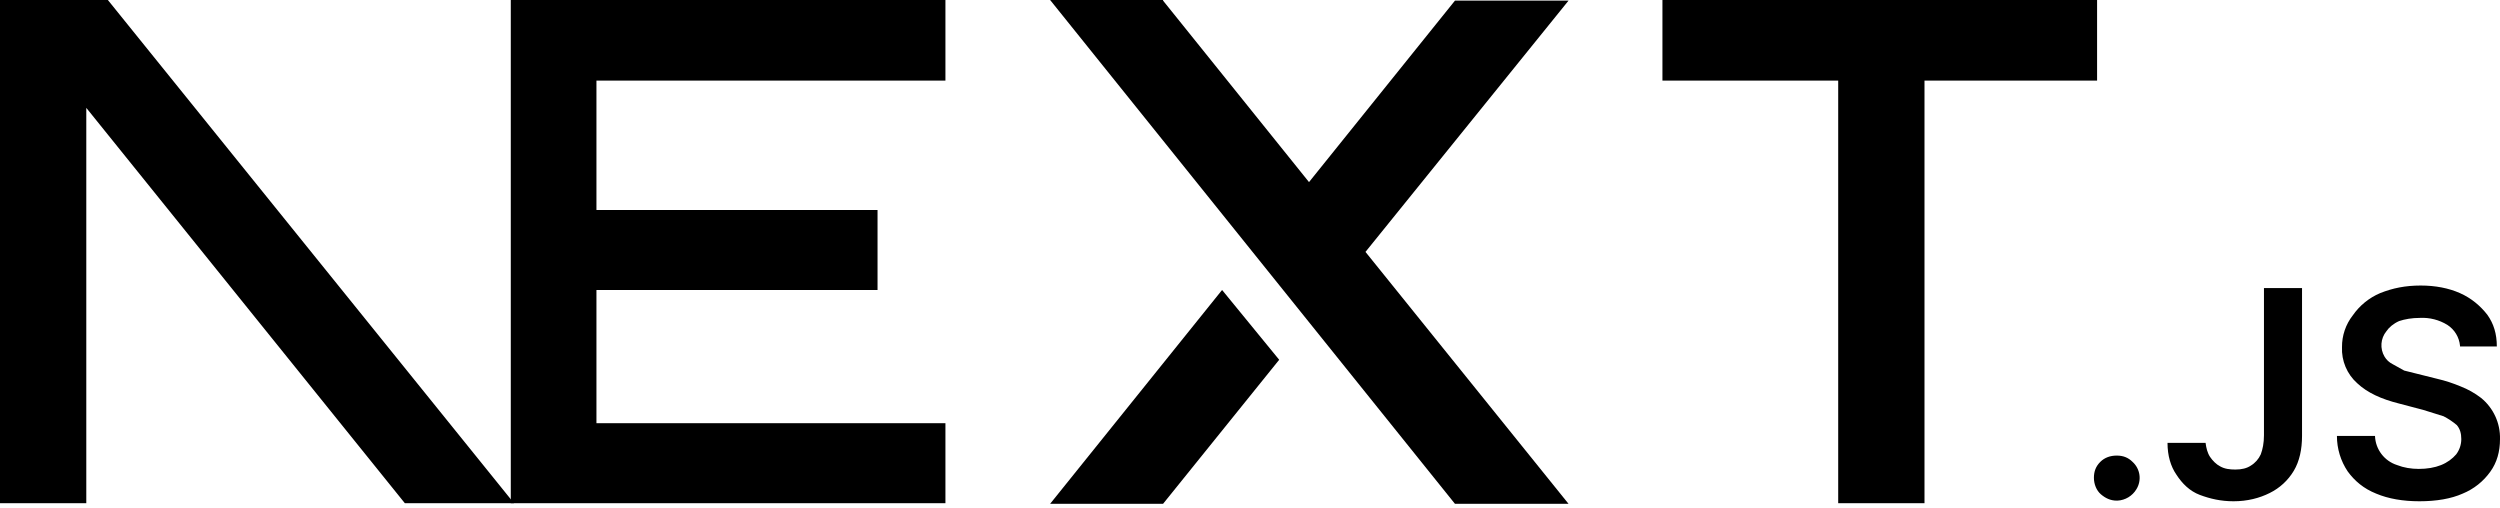
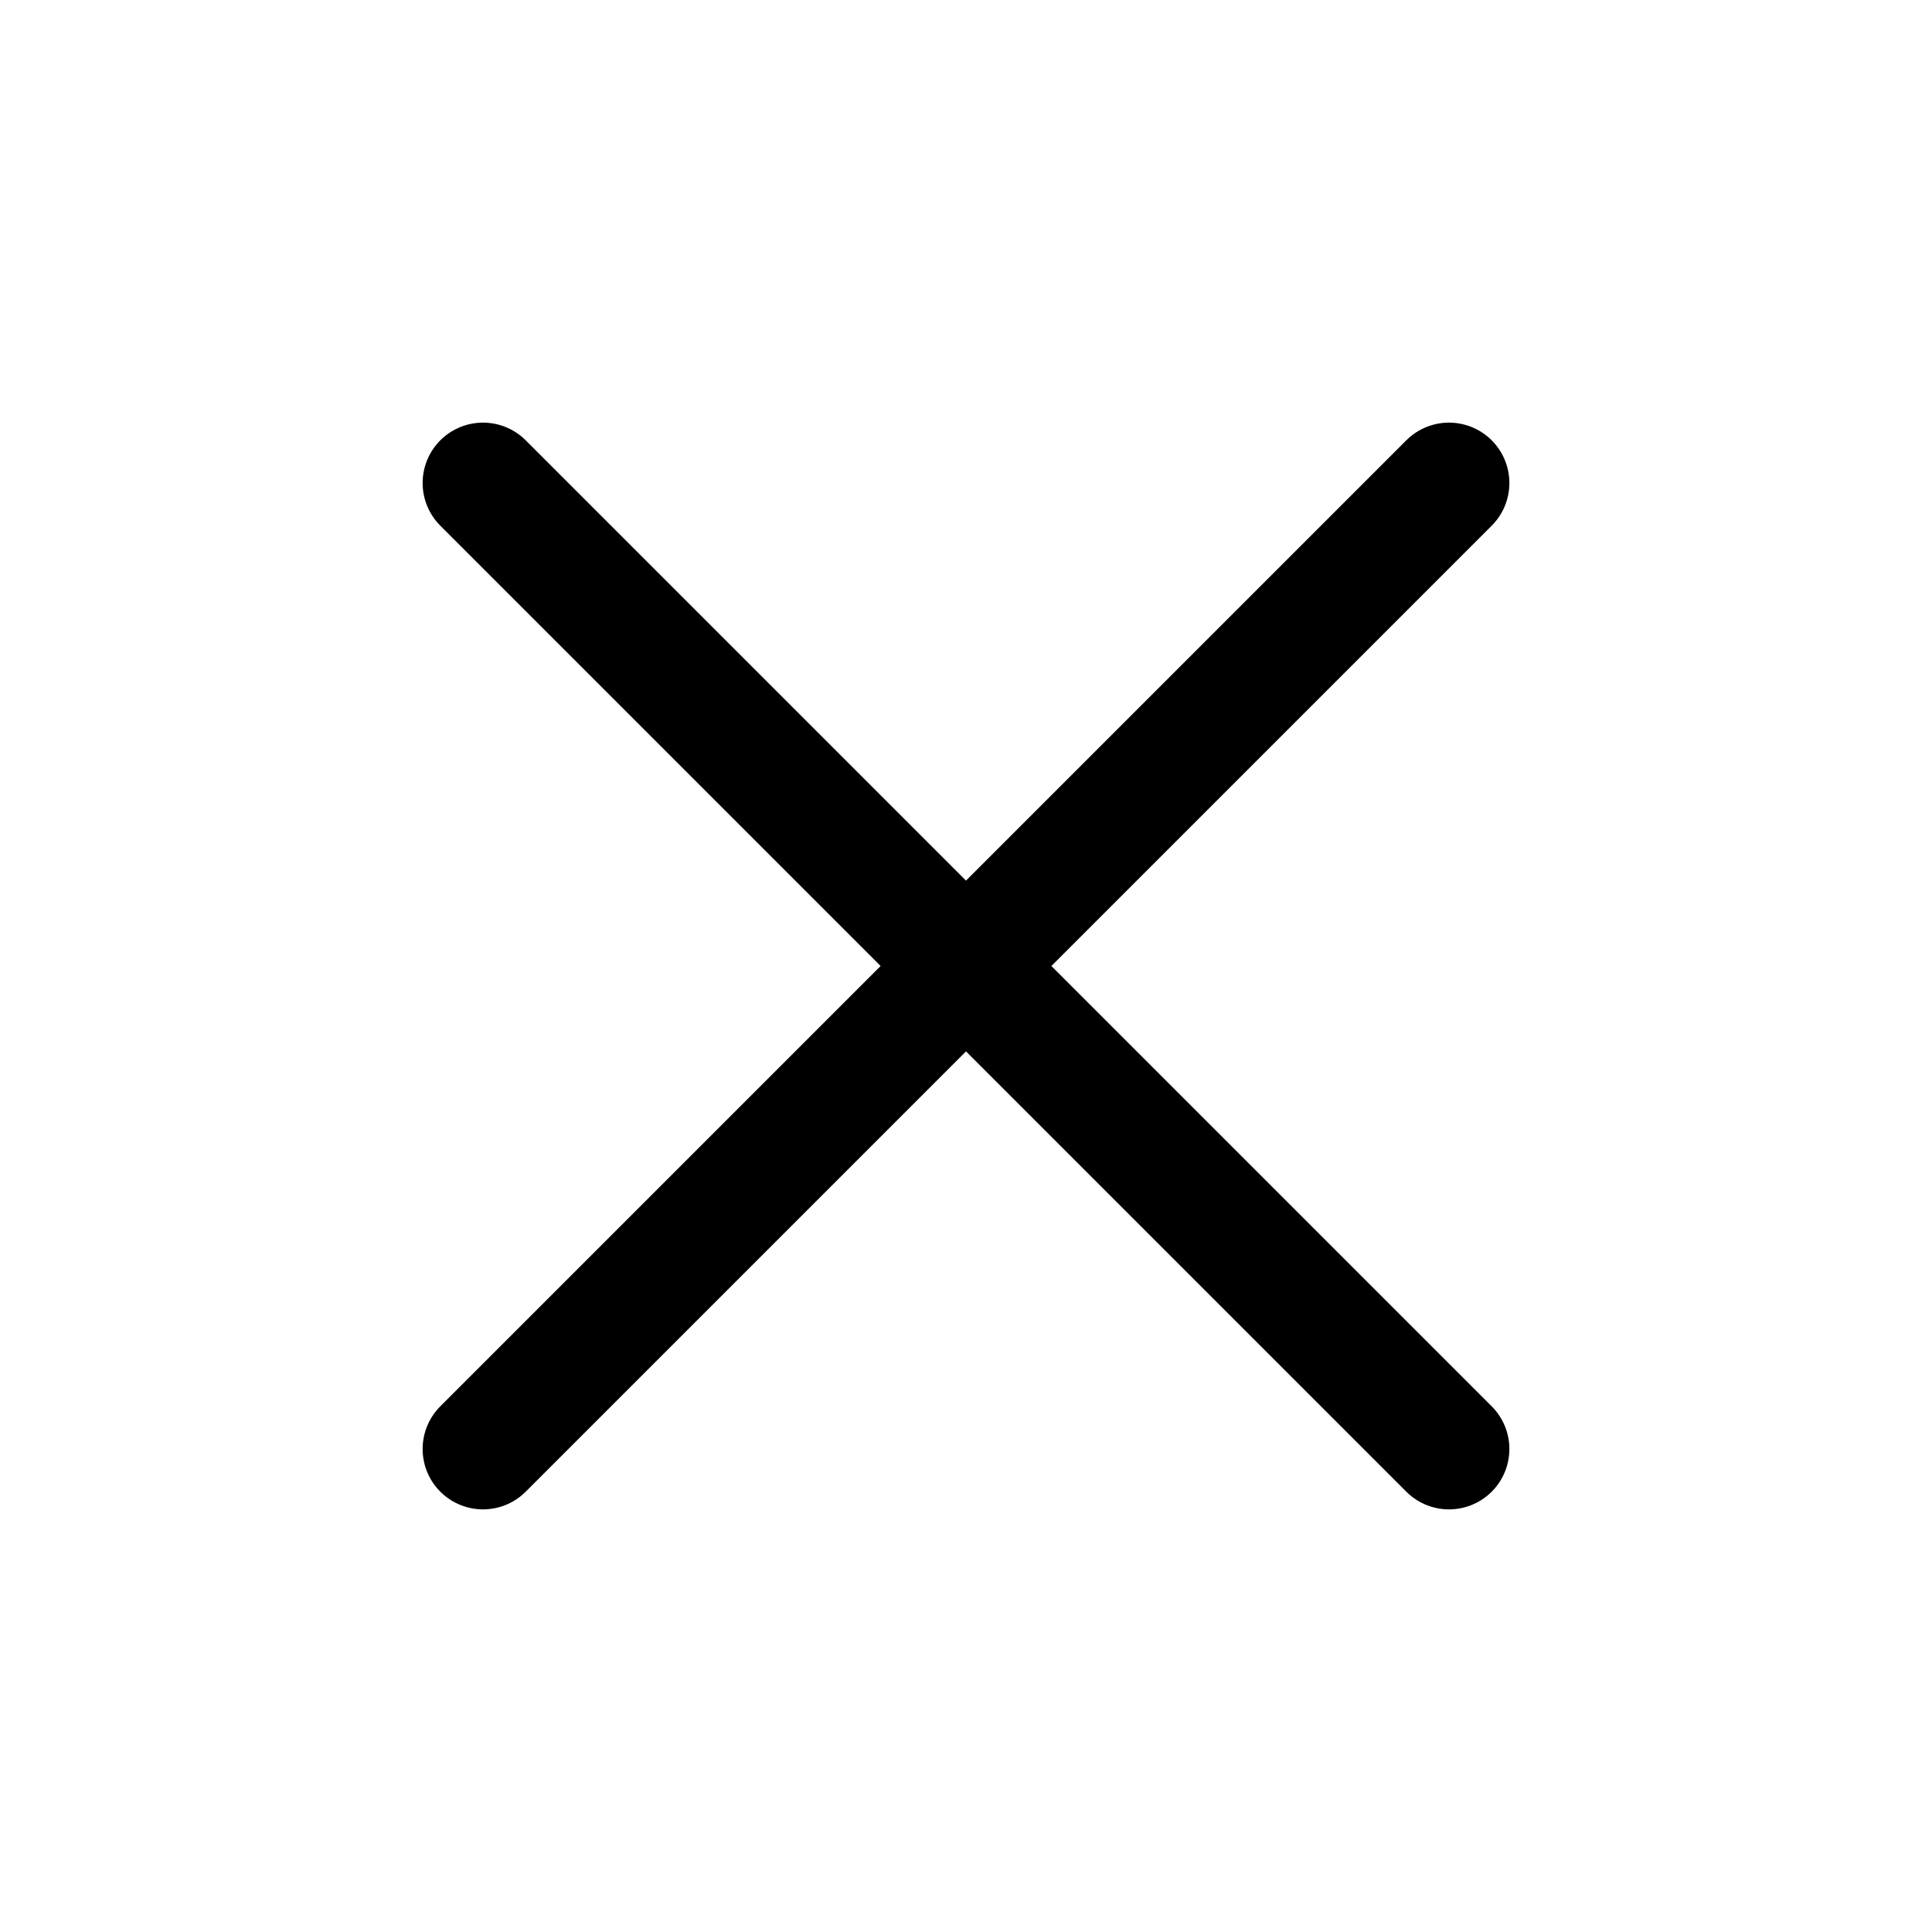
- <svg xmlns="http://www.w3.org/2000/svg" fill="none" viewBox="0 0 394 80">
-   <path fill="#000" d="M262 0h68.5v12.7h-27.2v66.6h-13.6V12.7H262V0ZM149 0v12.7H94v20.4h44.3v12.6H94v21h55v12.6H80.5V0h68.7zm34.3 0h-17.8l63.8 79.4h17.9l-32-39.7 32-39.6h-17.9l-23 28.6-23-28.6zm18.3 56.7-9-11-27.1 33.7h17.8l18.3-22.7z" />
-   <path fill="#000" d="M81 79.3 17 0H0v79.3h13.6V17l50.2 62.3H81Zm252.6-.4c-1 0-1.8-.4-2.5-1s-1.1-1.6-1.1-2.6.3-1.8 1-2.5 1.6-1 2.6-1 1.8.3 2.5 1a3.4 3.4 0 0 1 .6 4.3 3.7 3.7 0 0 1-3 1.8zm23.2-33.5h6v23.3c0 2.1-.4 4-1.3 5.5a9.1 9.1 0 0 1-3.8 3.5c-1.6.8-3.5 1.3-5.7 1.3-2 0-3.7-.4-5.3-1s-2.8-1.8-3.7-3.2c-.9-1.3-1.4-3-1.4-5h6c.1.8.3 1.6.7 2.2s1 1.2 1.6 1.5c.7.4 1.5.5 2.4.5 1 0 1.8-.2 2.4-.6a4 4 0 0 0 1.6-1.8c.3-.8.5-1.8.5-3V45.5zm30.9 9.1a4.4 4.4 0 0 0-2-3.3 7.5 7.5 0 0 0-4.3-1.1c-1.3 0-2.4.2-3.3.5-.9.4-1.6 1-2 1.6a3.5 3.5 0 0 0-.3 4c.3.5.7.9 1.3 1.2l1.8 1 2 .5 3.2.8c1.3.3 2.5.7 3.7 1.2a13 13 0 0 1 3.2 1.8 8.1 8.1 0 0 1 3 6.5c0 2-.5 3.7-1.5 5.1a10 10 0 0 1-4.4 3.5c-1.8.8-4.1 1.2-6.8 1.2-2.6 0-4.9-.4-6.8-1.2-2-.8-3.4-2-4.5-3.5a10 10 0 0 1-1.7-5.6h6a5 5 0 0 0 3.5 4.6c1 .4 2.2.6 3.4.6 1.3 0 2.5-.2 3.5-.6 1-.4 1.8-1 2.4-1.7a4 4 0 0 0 .8-2.4c0-.9-.2-1.6-.7-2.2a11 11 0 0 0-2.1-1.4l-3.2-1-3.8-1c-2.8-.7-5-1.7-6.6-3.2a7.2 7.2 0 0 1-2.4-5.7 8 8 0 0 1 1.7-5 10 10 0 0 1 4.3-3.5c2-.8 4-1.2 6.4-1.2 2.3 0 4.4.4 6.2 1.2 1.8.8 3.2 2 4.3 3.4 1 1.4 1.5 3 1.5 5h-5.8z" />
+ <svg xmlns="http://www.w3.org/2000/svg" fill="none" viewBox="0 0 24 24" stroke-width="1.5" stroke="currentColor" class="size-6">
+   <path stroke-linecap="round" stroke-linejoin="round" d="M6 18 18 6M6 6l12 12" />
</svg>
